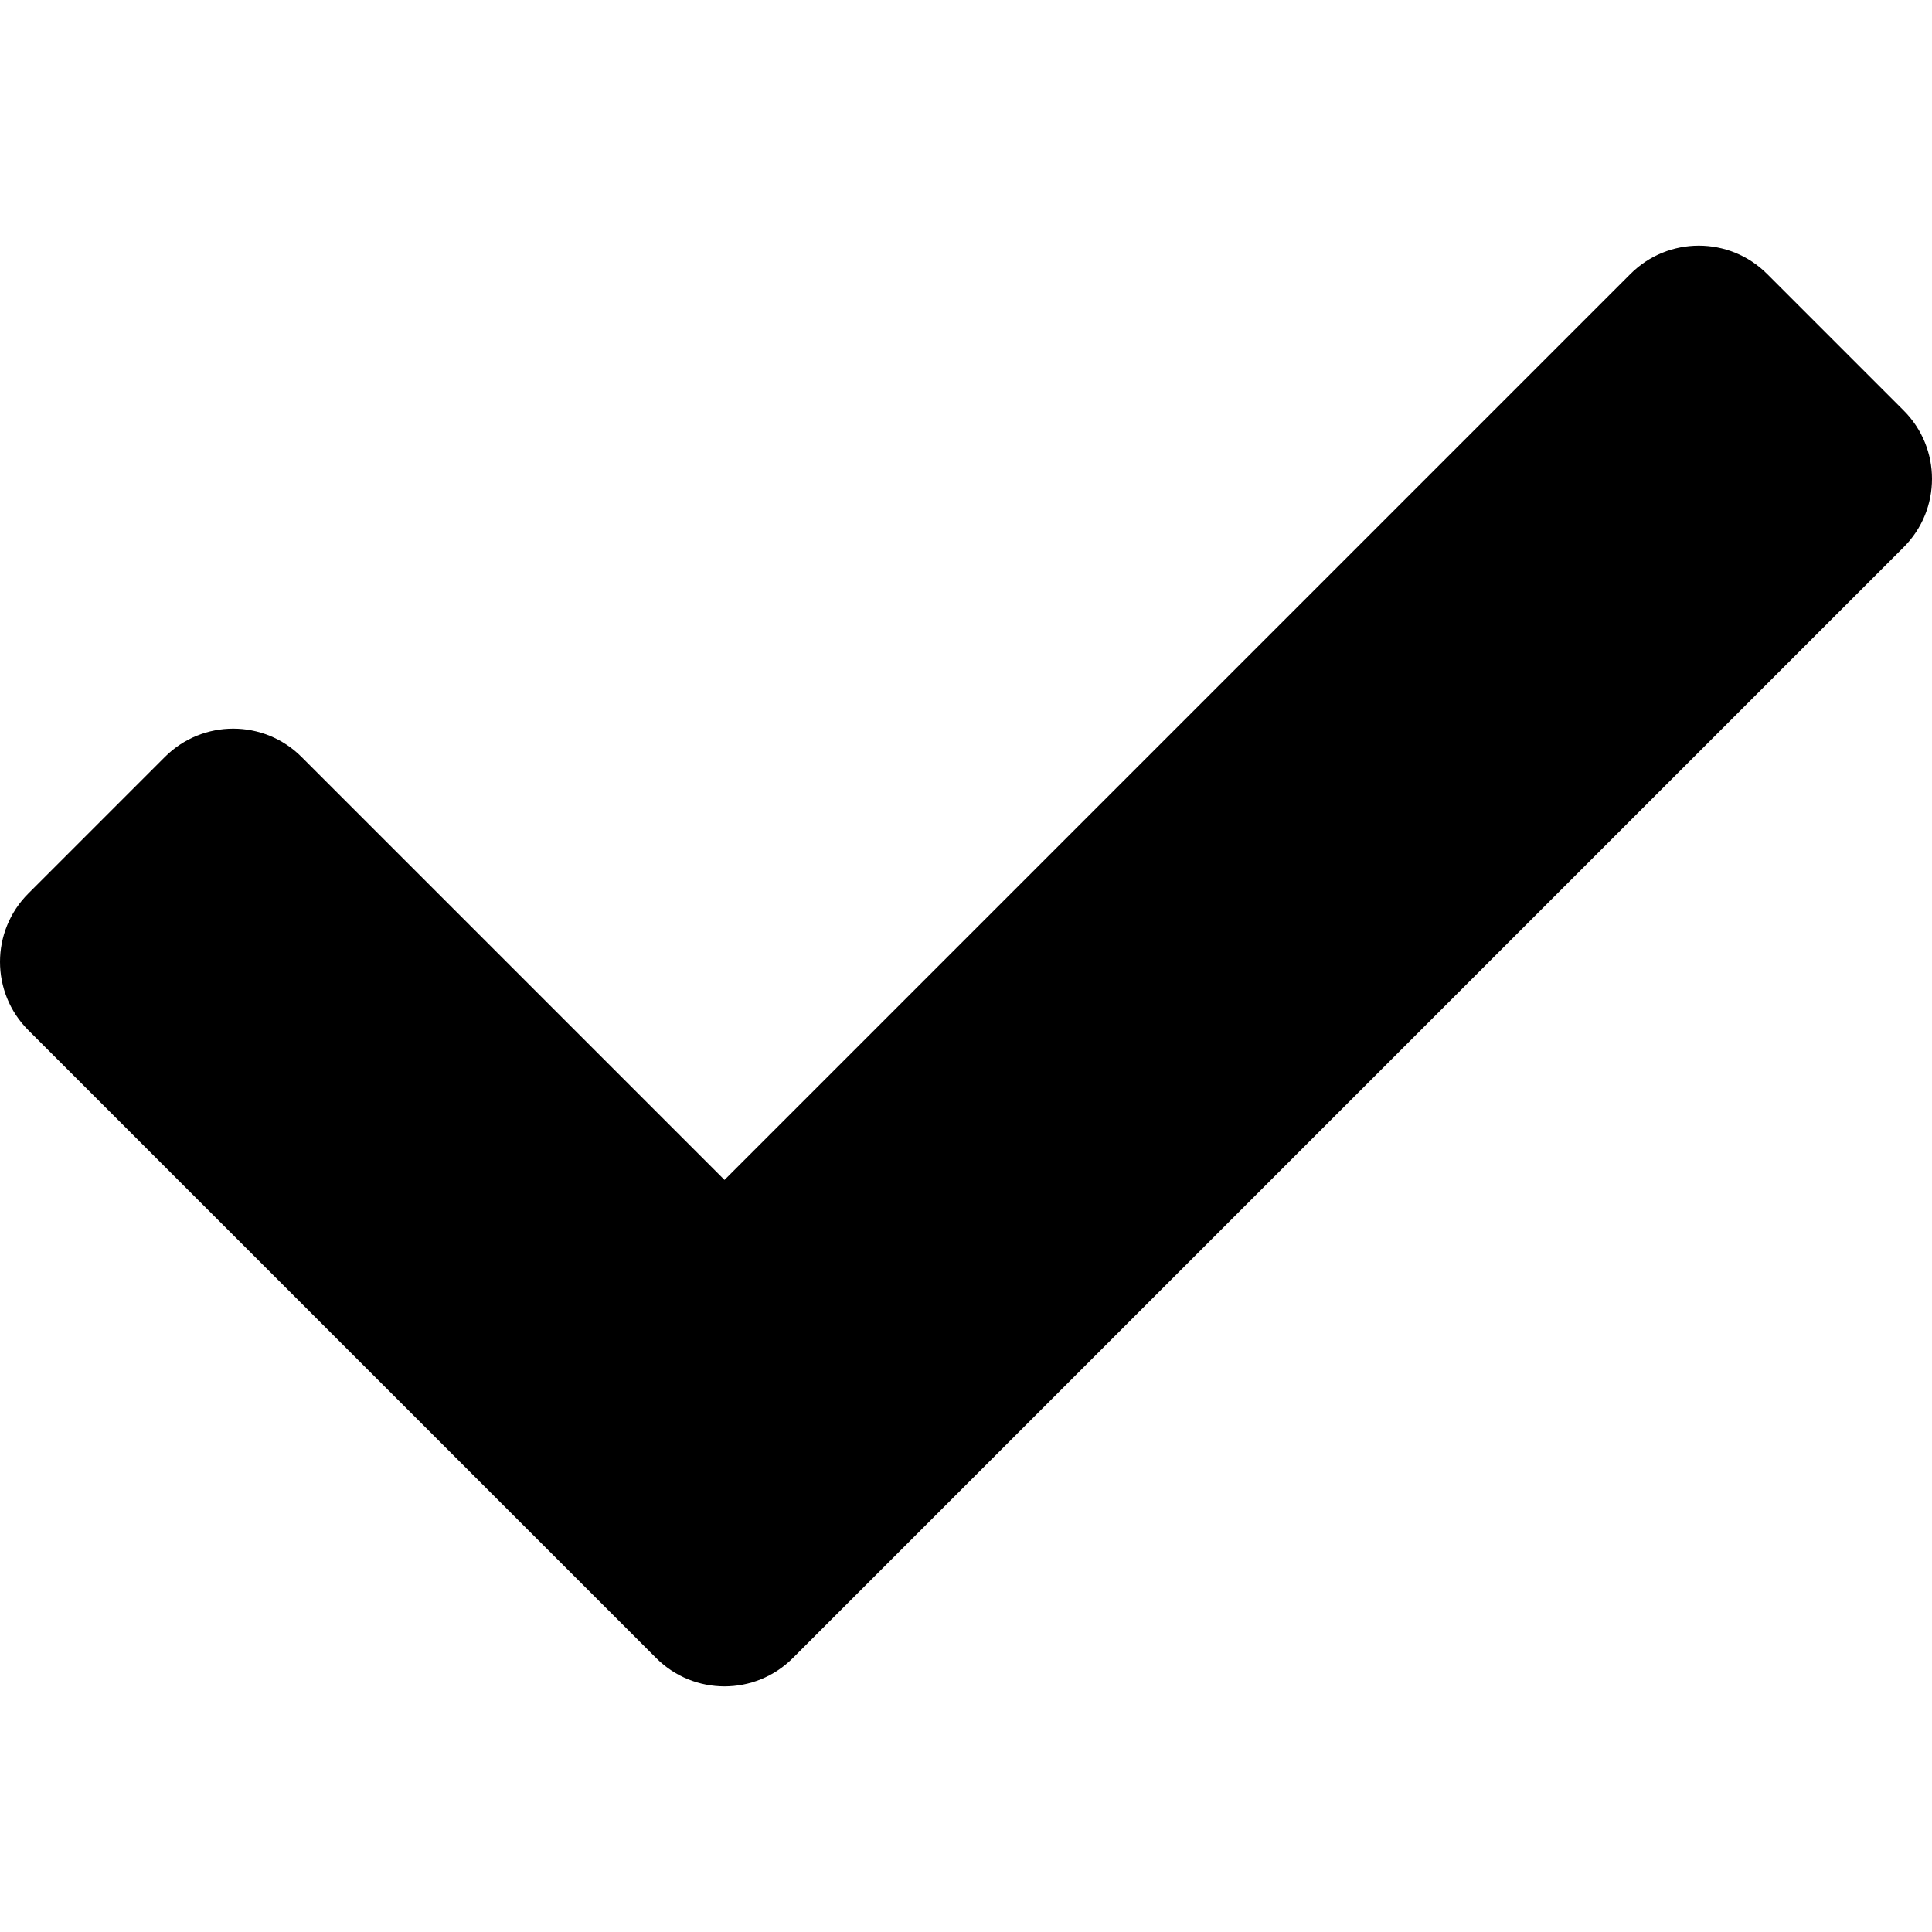
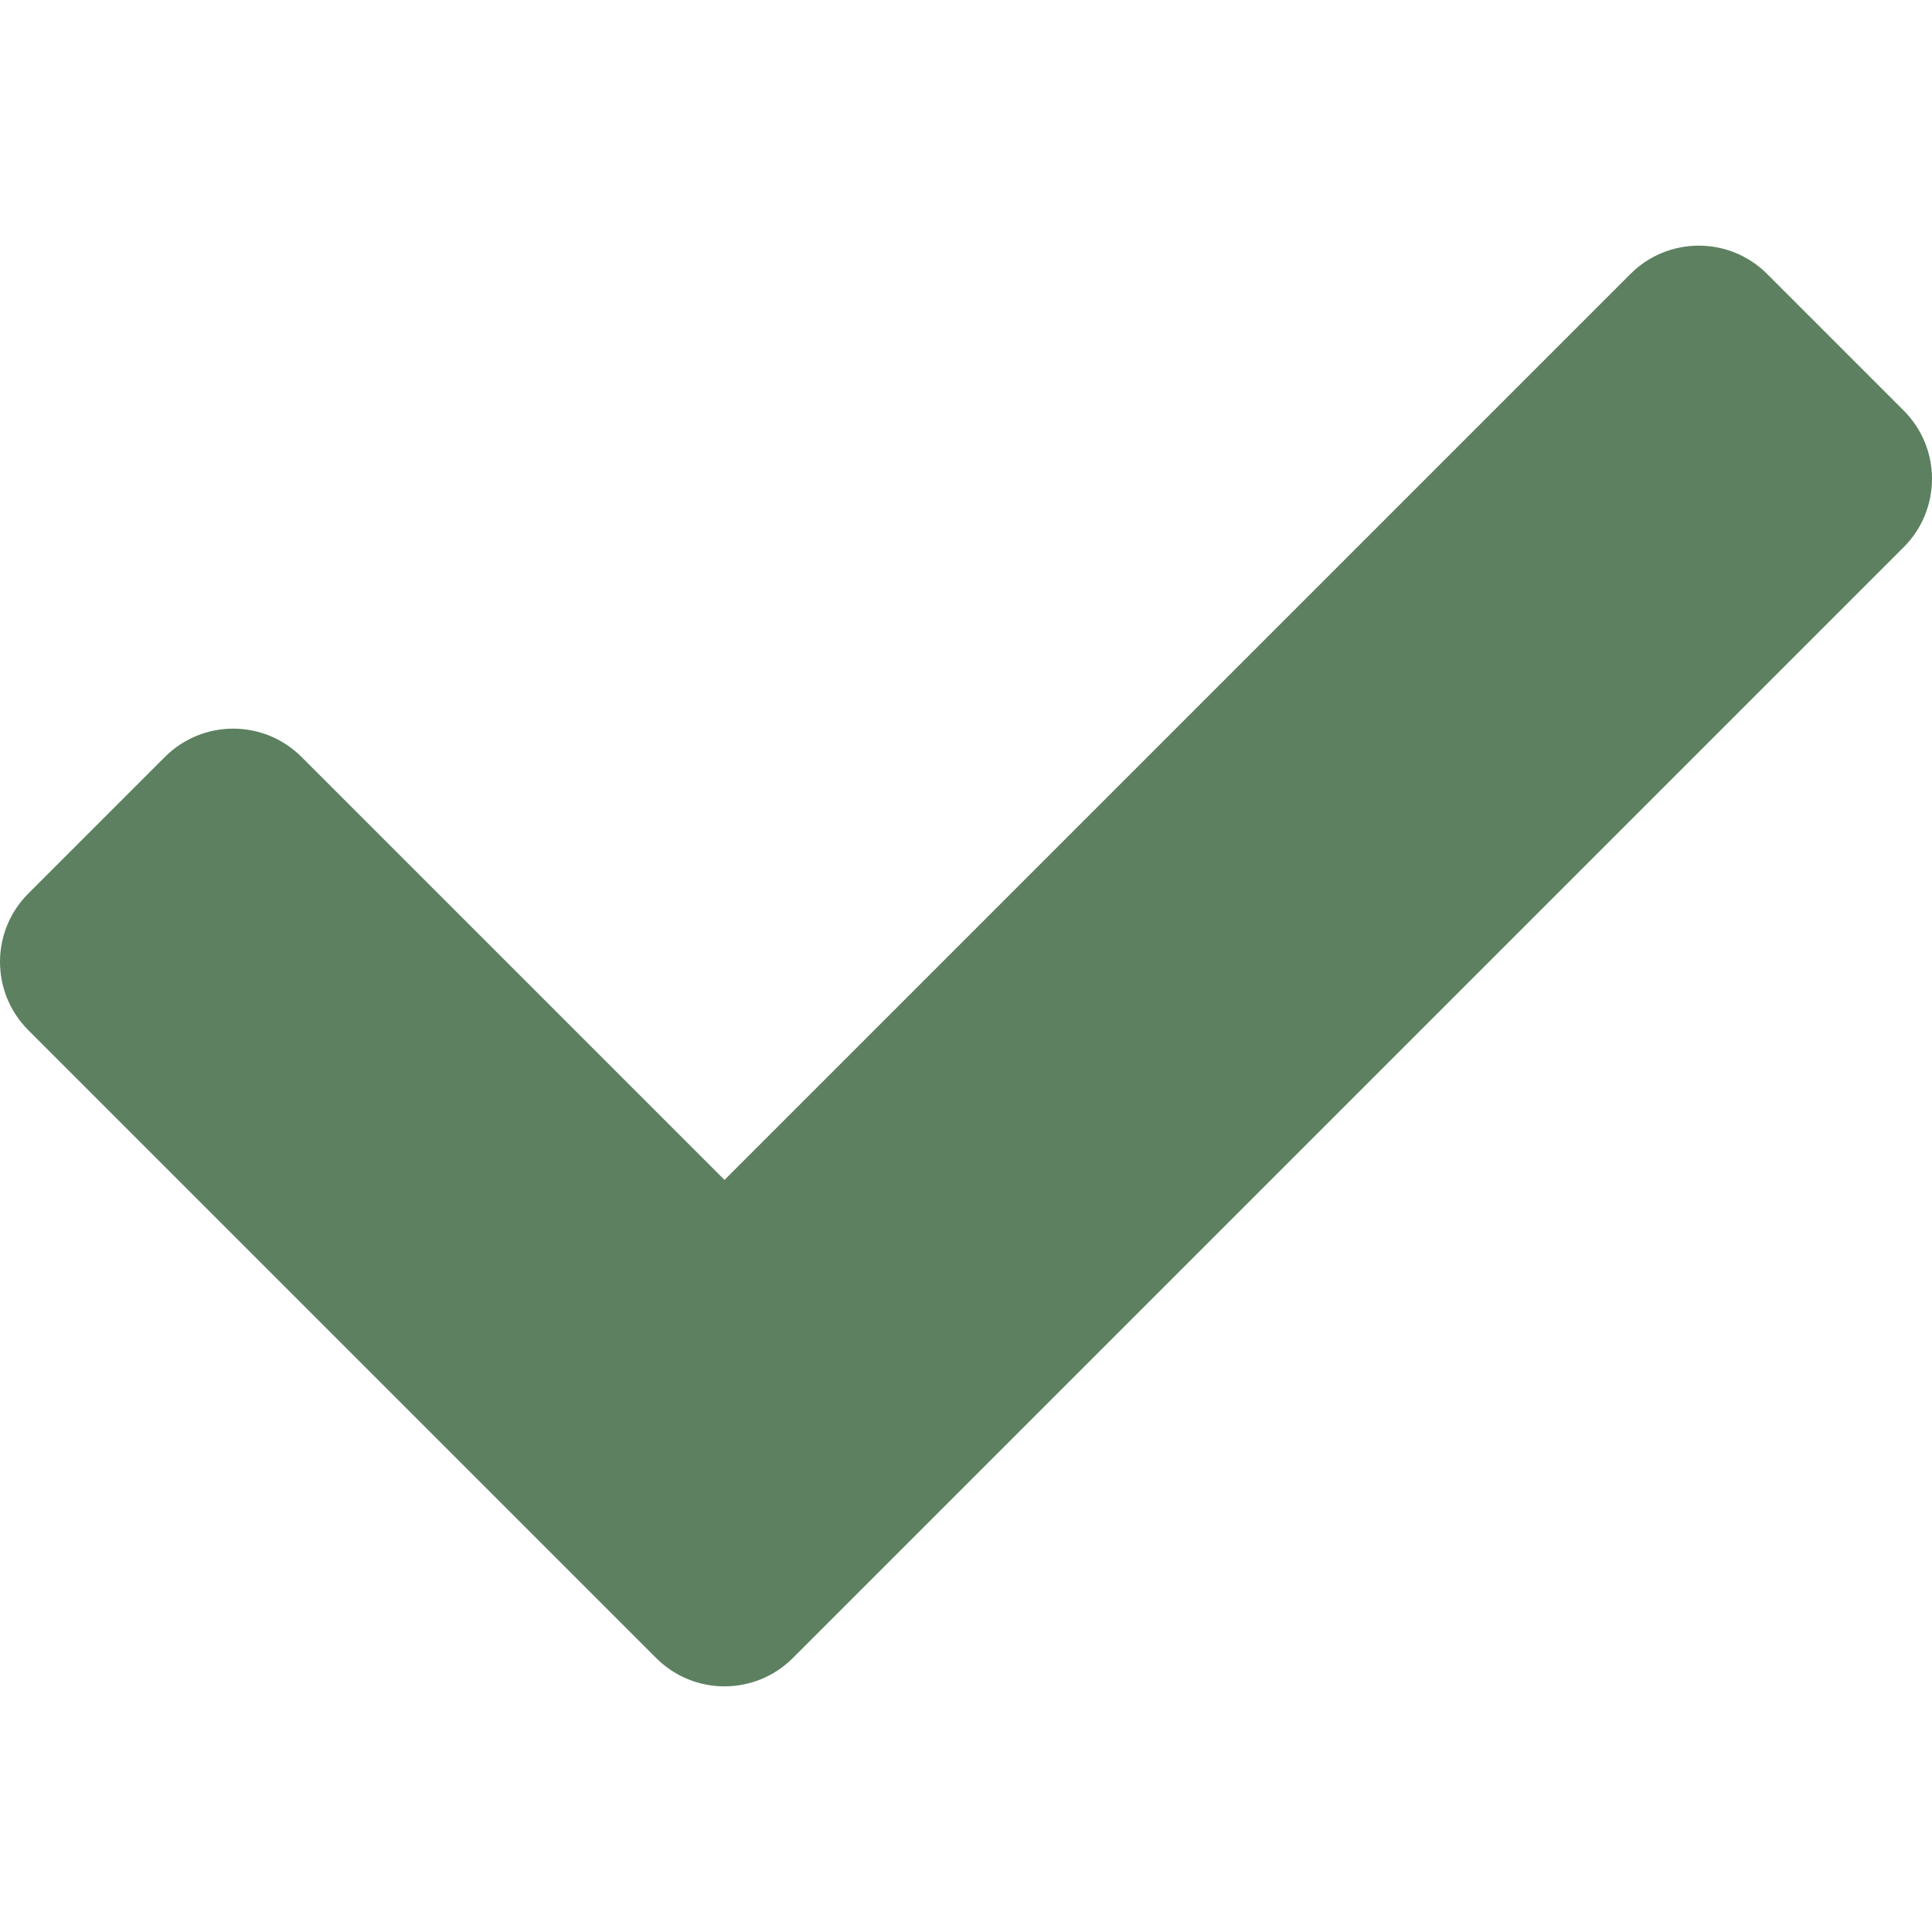
<svg xmlns="http://www.w3.org/2000/svg" aria-hidden="true" focusable="false" data-prefix="fas" data-icon="check" class="svg-inline--fa fa-check fa-w-16" role="img" viewBox="0 0 512 512">
-   <path fill="currentColor" d="M173.898 439.404l-166.4-166.4c-9.997-9.997-9.997-26.206 0-36.204l36.203-36.204c9.997-9.998 26.207-9.998 36.204 0L192 312.69 432.095 72.596c9.997-9.997 26.207-9.997 36.204 0l36.203 36.204c9.997 9.997 9.997 26.206 0 36.204l-294.4 294.401c-9.998 9.997-26.207 9.997-36.204-.001z" />
+   <path fill="#5D8160" d="M173.898 439.404l-166.4-166.4c-9.997-9.997-9.997-26.206 0-36.204l36.203-36.204c9.997-9.998 26.207-9.998 36.204 0L192 312.69 432.095 72.596c9.997-9.997 26.207-9.997 36.204 0l36.203 36.204c9.997 9.997 9.997 26.206 0 36.204l-294.4 294.401c-9.998 9.997-26.207 9.997-36.204-.001z" />
</svg>
